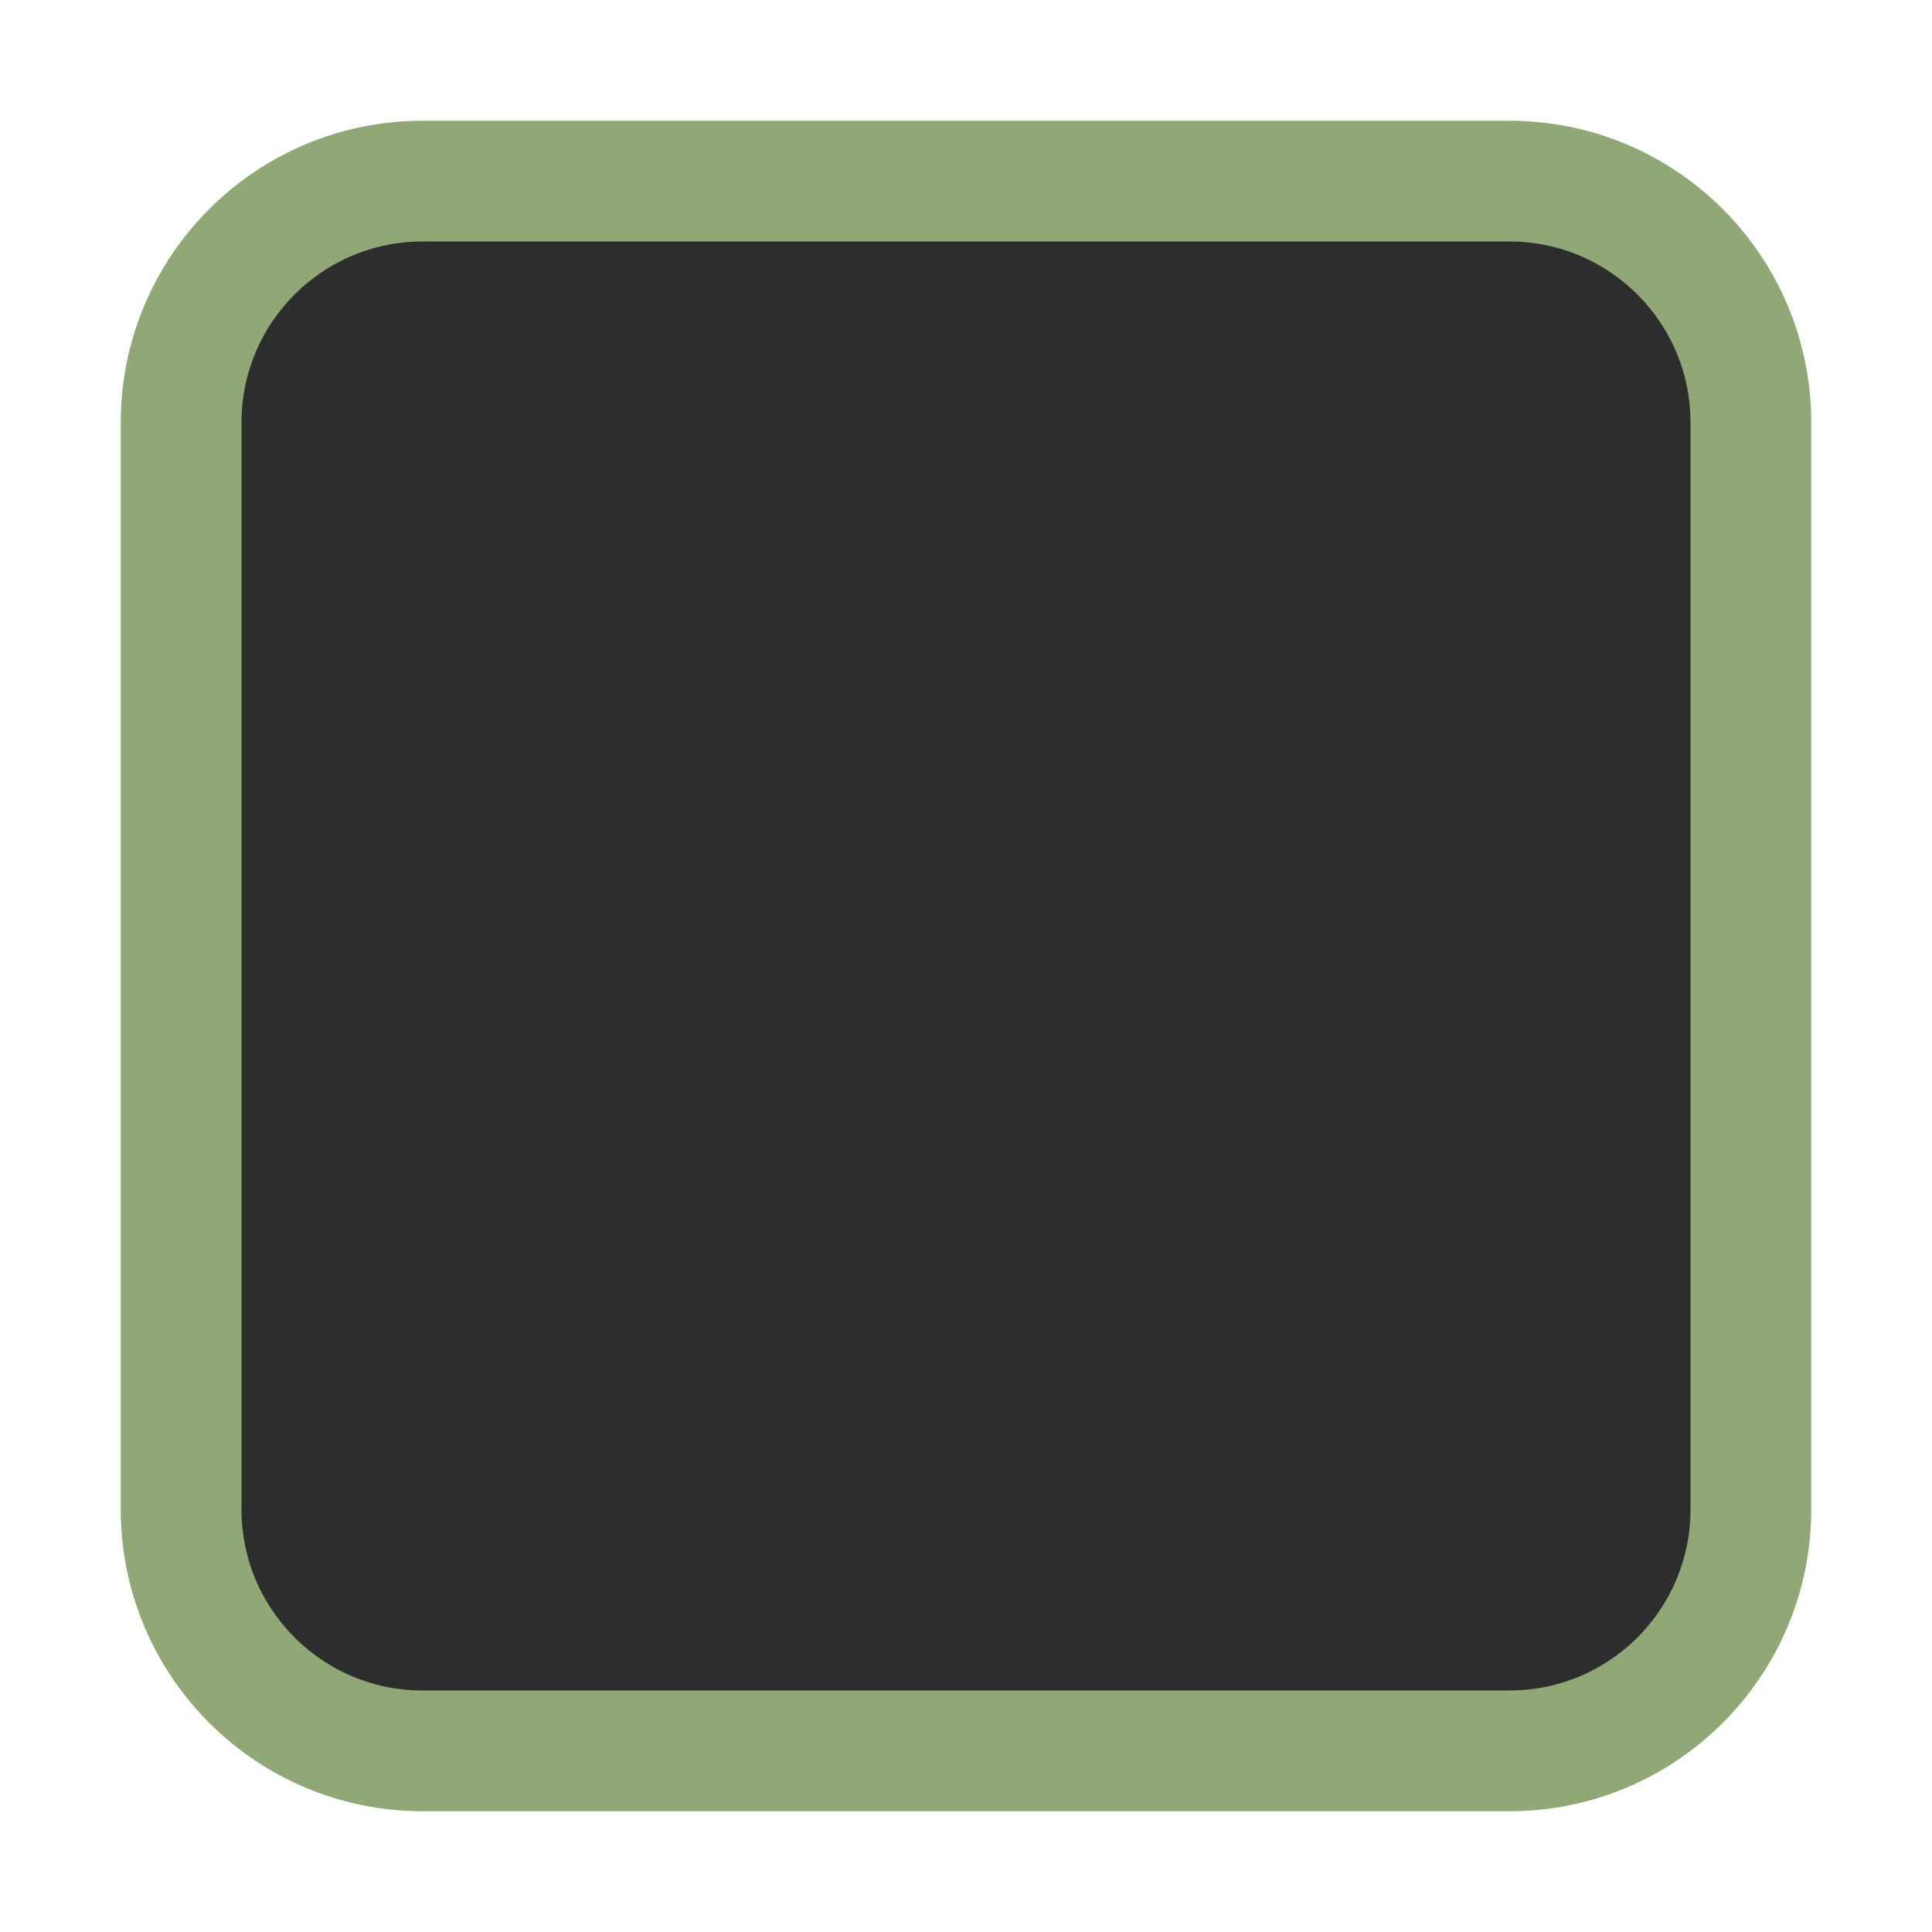
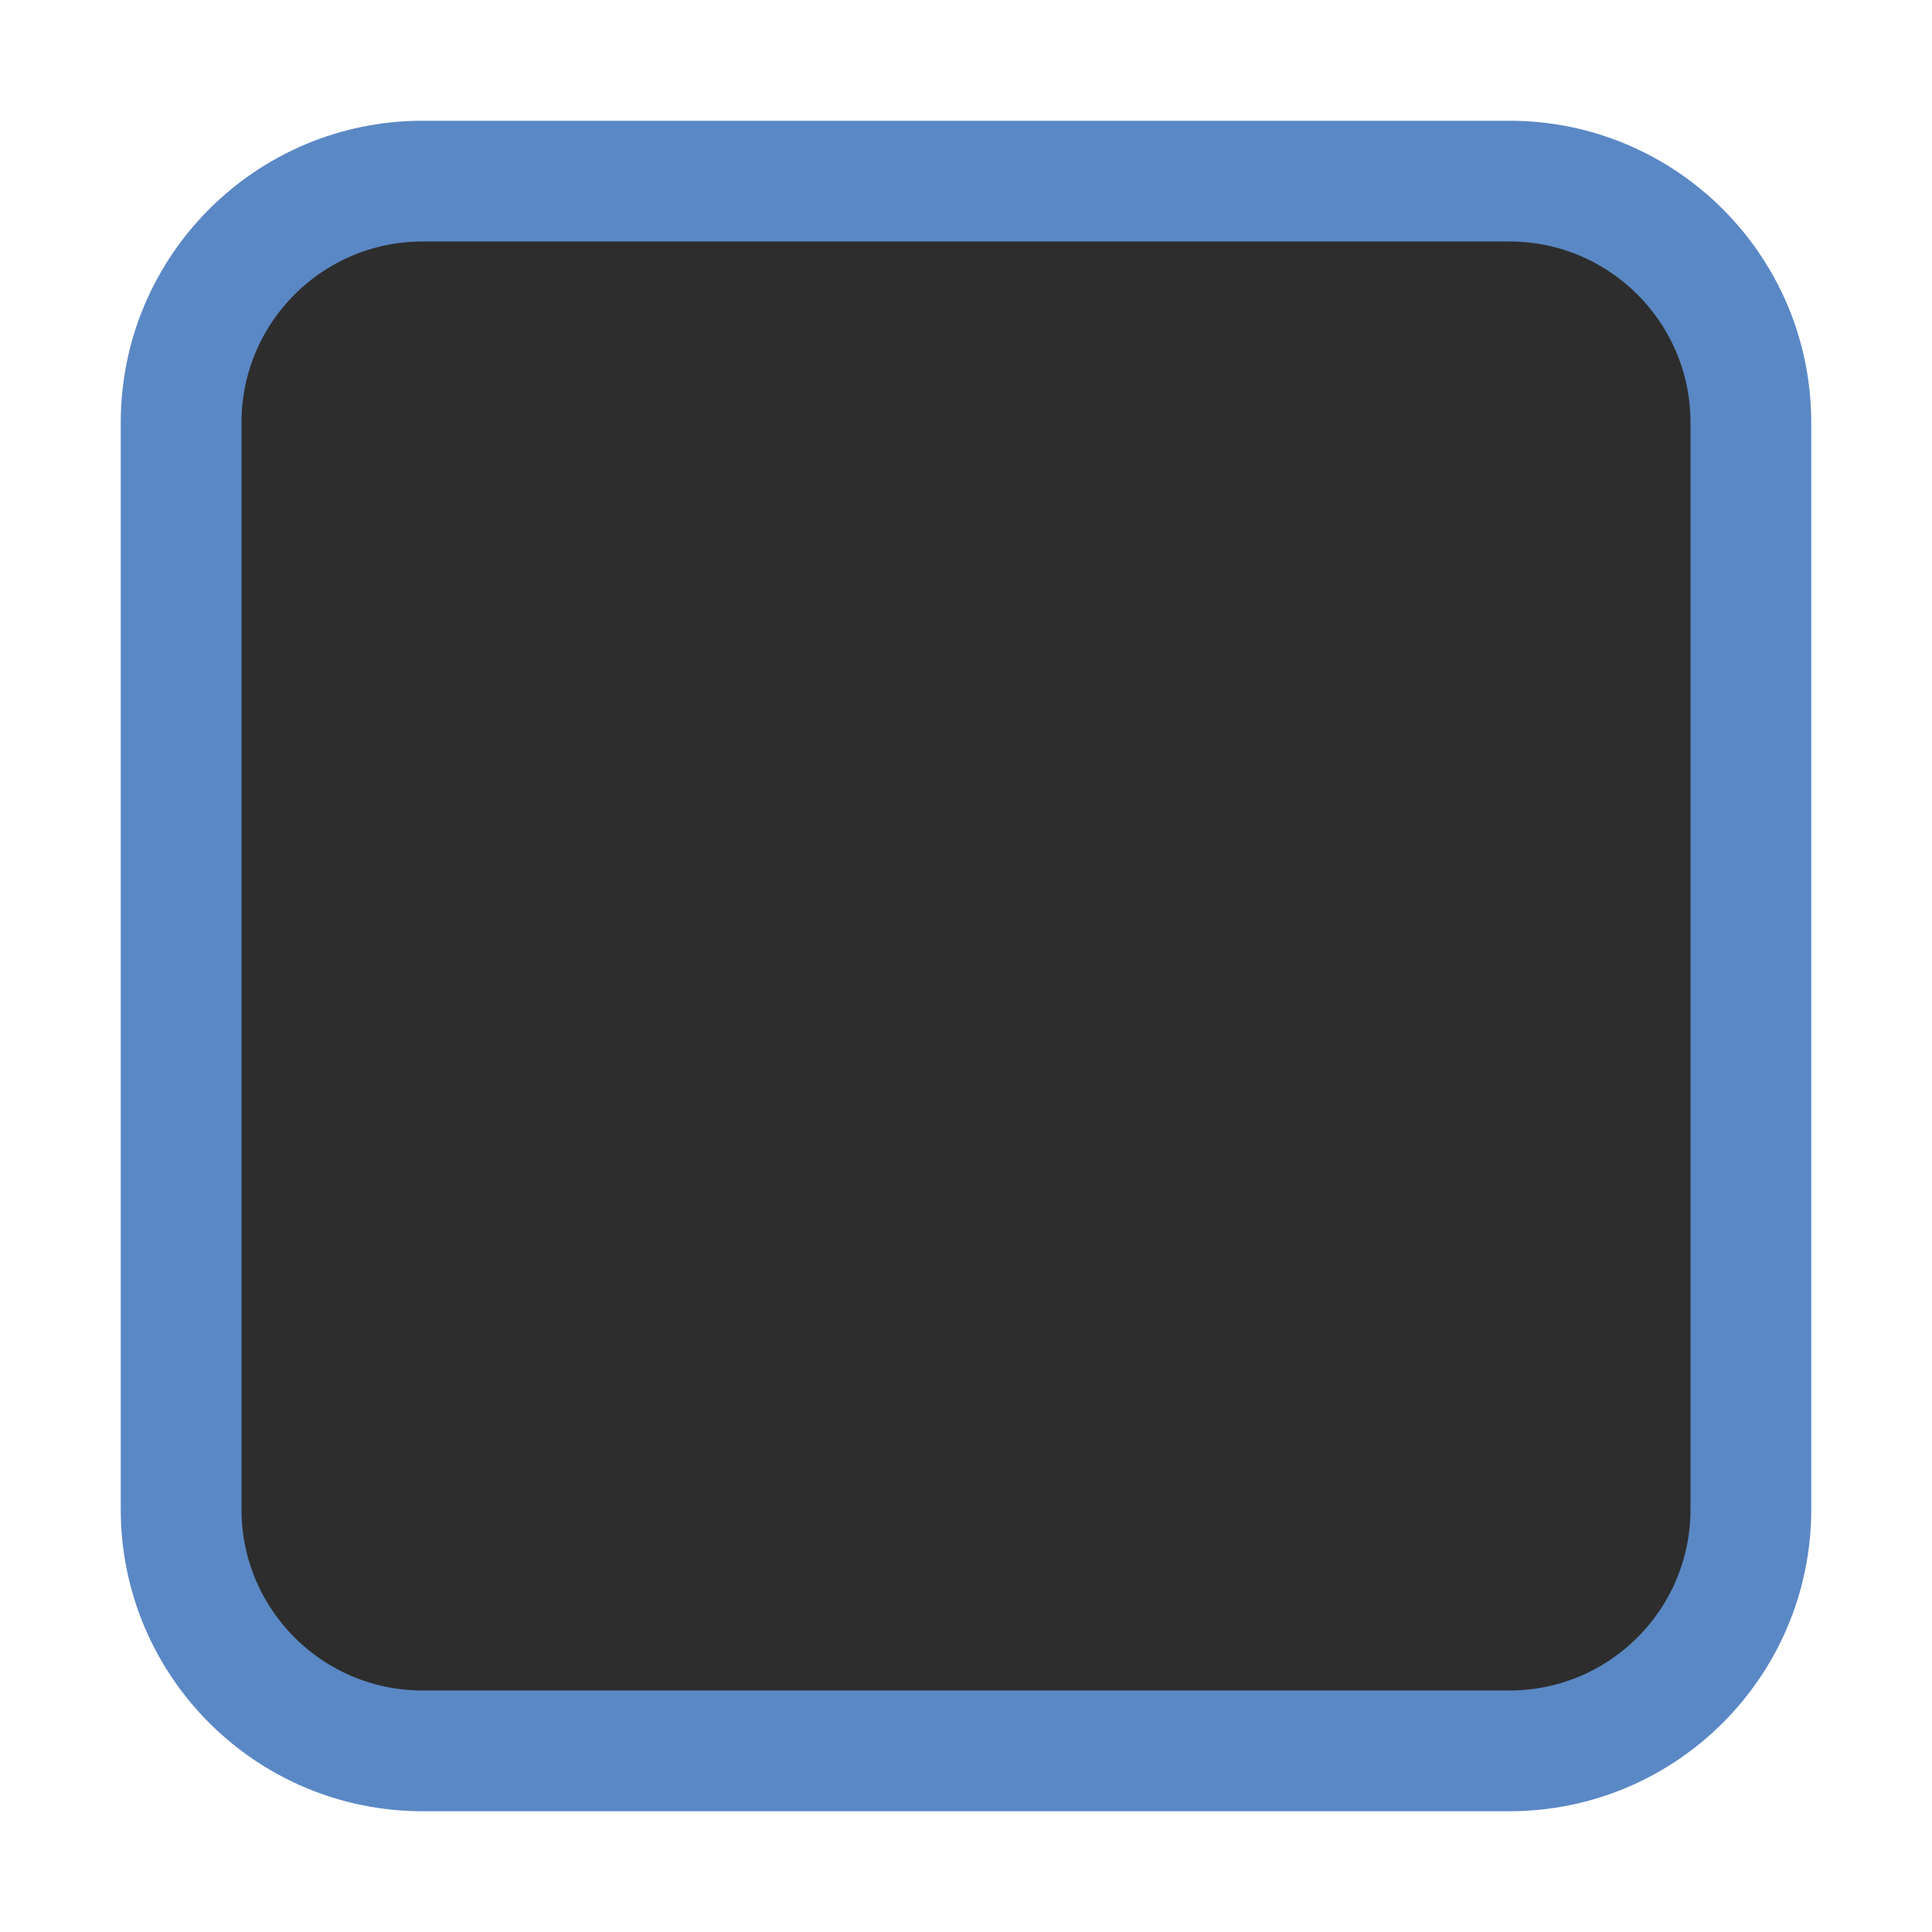
<svg xmlns="http://www.w3.org/2000/svg" width="16" height="16" id="svg2" version="1.1">
  <defs id="defs4">
    <linearGradient id="linearGradient3768-6">
      <stop style="stop-color:#0f0f0f;stop-opacity:1;" offset="0" id="stop3770-6" />
      <stop id="stop3778-2" offset="0.078" style="stop-color:#171717;stop-opacity:1;" />
      <stop style="stop-color:#171717;stop-opacity:1;" offset="0.974" id="stop3774-0" />
      <stop style="stop-color:#1b1b1b;stop-opacity:1;" offset="1" id="stop3776-1" />
    </linearGradient>
  </defs>
  <g id="layer1" transform="translate(0,-1036.362)">
    <g transform="translate(-17,1036)" style="display:inline;opacity:1" id="checkbox-unchecked-dark">
      <g id="sdsd-0-1">
        <g id="scdsdcd-0-4" transform="translate(0,-30)">
          <g style="display:inline" id="g15812-6-6-1-4-4" transform="matrix(0.9295198,0,0,0.9291437,-156.7507,-212.9618)">
            <g transform="matrix(0.5089163,0,0,0.5173982,161.7932,197.5643)" id="g5489-2-9-6-8-8-9-7" style="display:inline">
              <g id="g5428-8-1-4-0-0-65-8" />
            </g>
          </g>
          <rect y="30.362" x="17" height="16" width="16" id="rect13523-4-0" style="color:#000000;display:inline;overflow:visible;visibility:visible;fill:none;stroke:none;stroke-width:2;marker:none;enable-background:accumulate" />
          <g id="g5400-2-47">
-             <rect ry="2" style="color:#000000;display:inline;overflow:visible;visibility:visible;fill:#2d2d2d;fill-opacity:1;stroke:#8fa876;stroke-width:1;stroke-linecap:butt;stroke-linejoin:round;stroke-miterlimit:4;stroke-dasharray:none;stroke-dashoffset:0;stroke-opacity:1;marker:none;enable-background:accumulate" id="rect5147-9-1-5-7-6-3-70" width="13" height="13" x="18.5" y="31.862" rx="2" />
+             <rect ry="2" style="color:#000000;display:inline;overflow:visible;visibility:visible;fill:#2d2d2d;fill-opacity:1;stroke:#5a88c5;stroke-width:1;stroke-linecap:butt;stroke-linejoin:round;stroke-miterlimit:4;stroke-dasharray:none;stroke-dashoffset:0;stroke-opacity:1;marker:none;enable-background:accumulate" id="rect5147-9-1-5-7-6-3-70" width="13" height="13" x="18.5" y="31.862" rx="2" />
          </g>
        </g>
      </g>
    </g>
  </g>
</svg>
